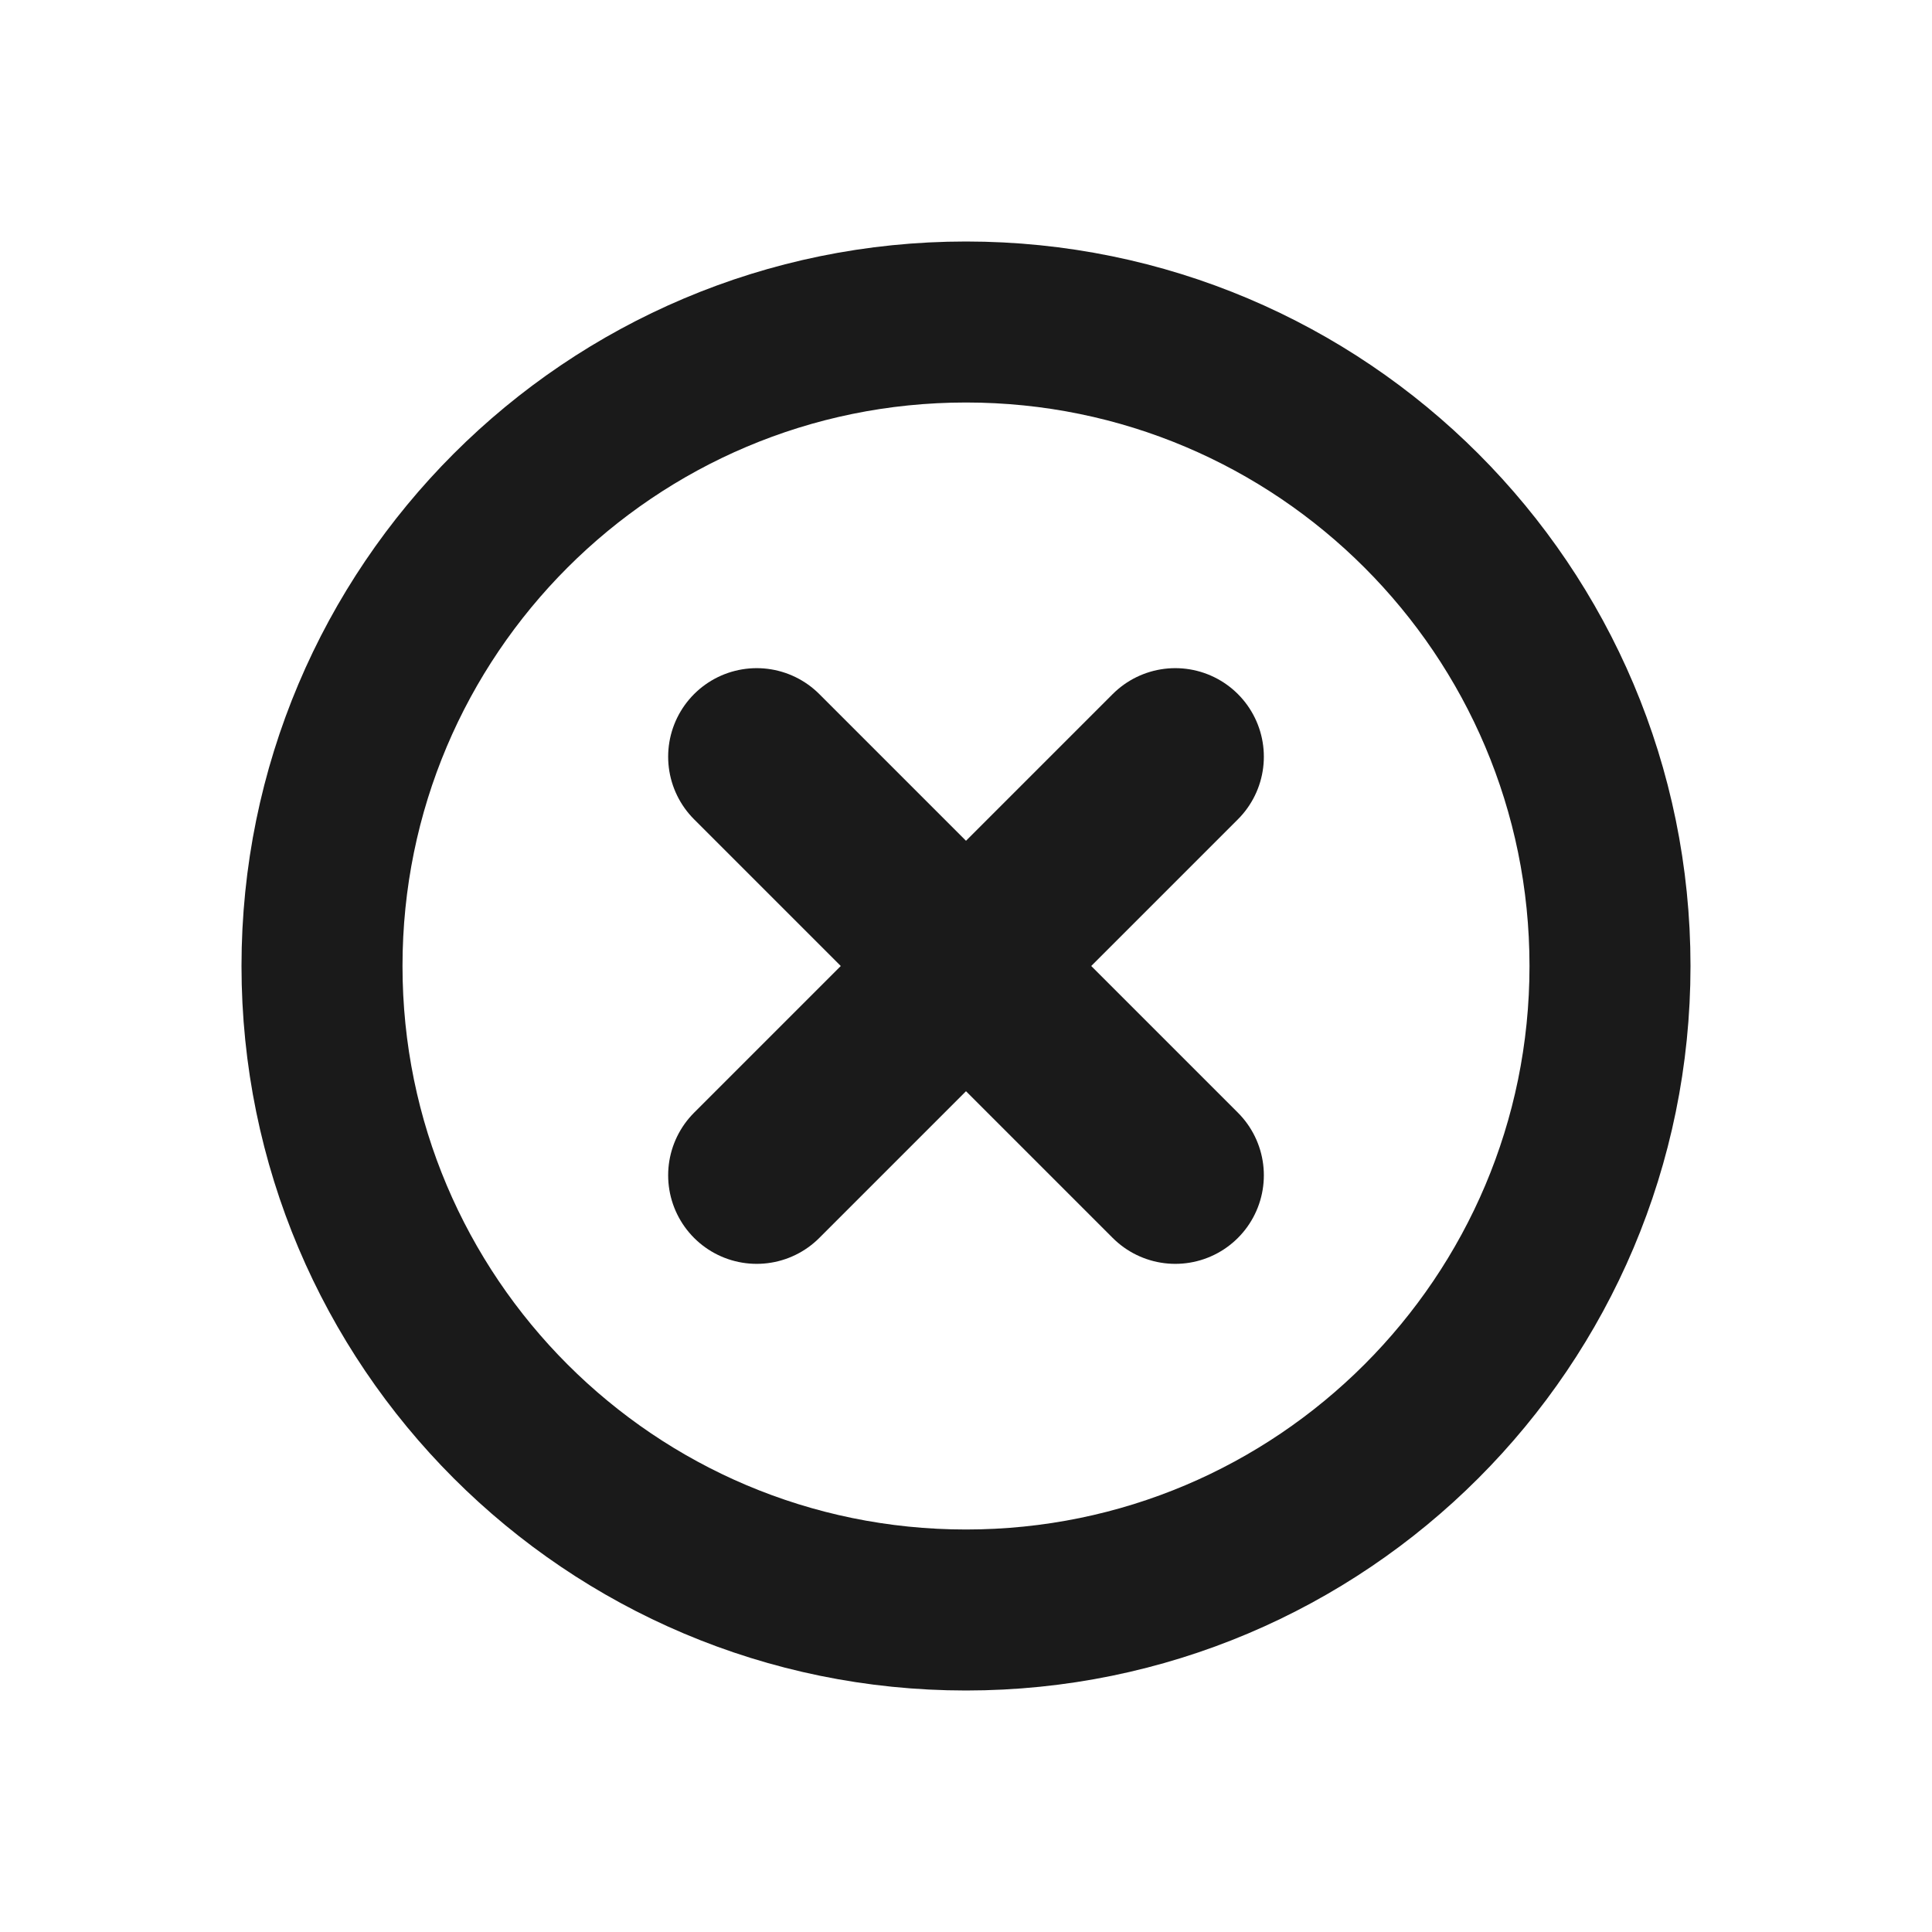
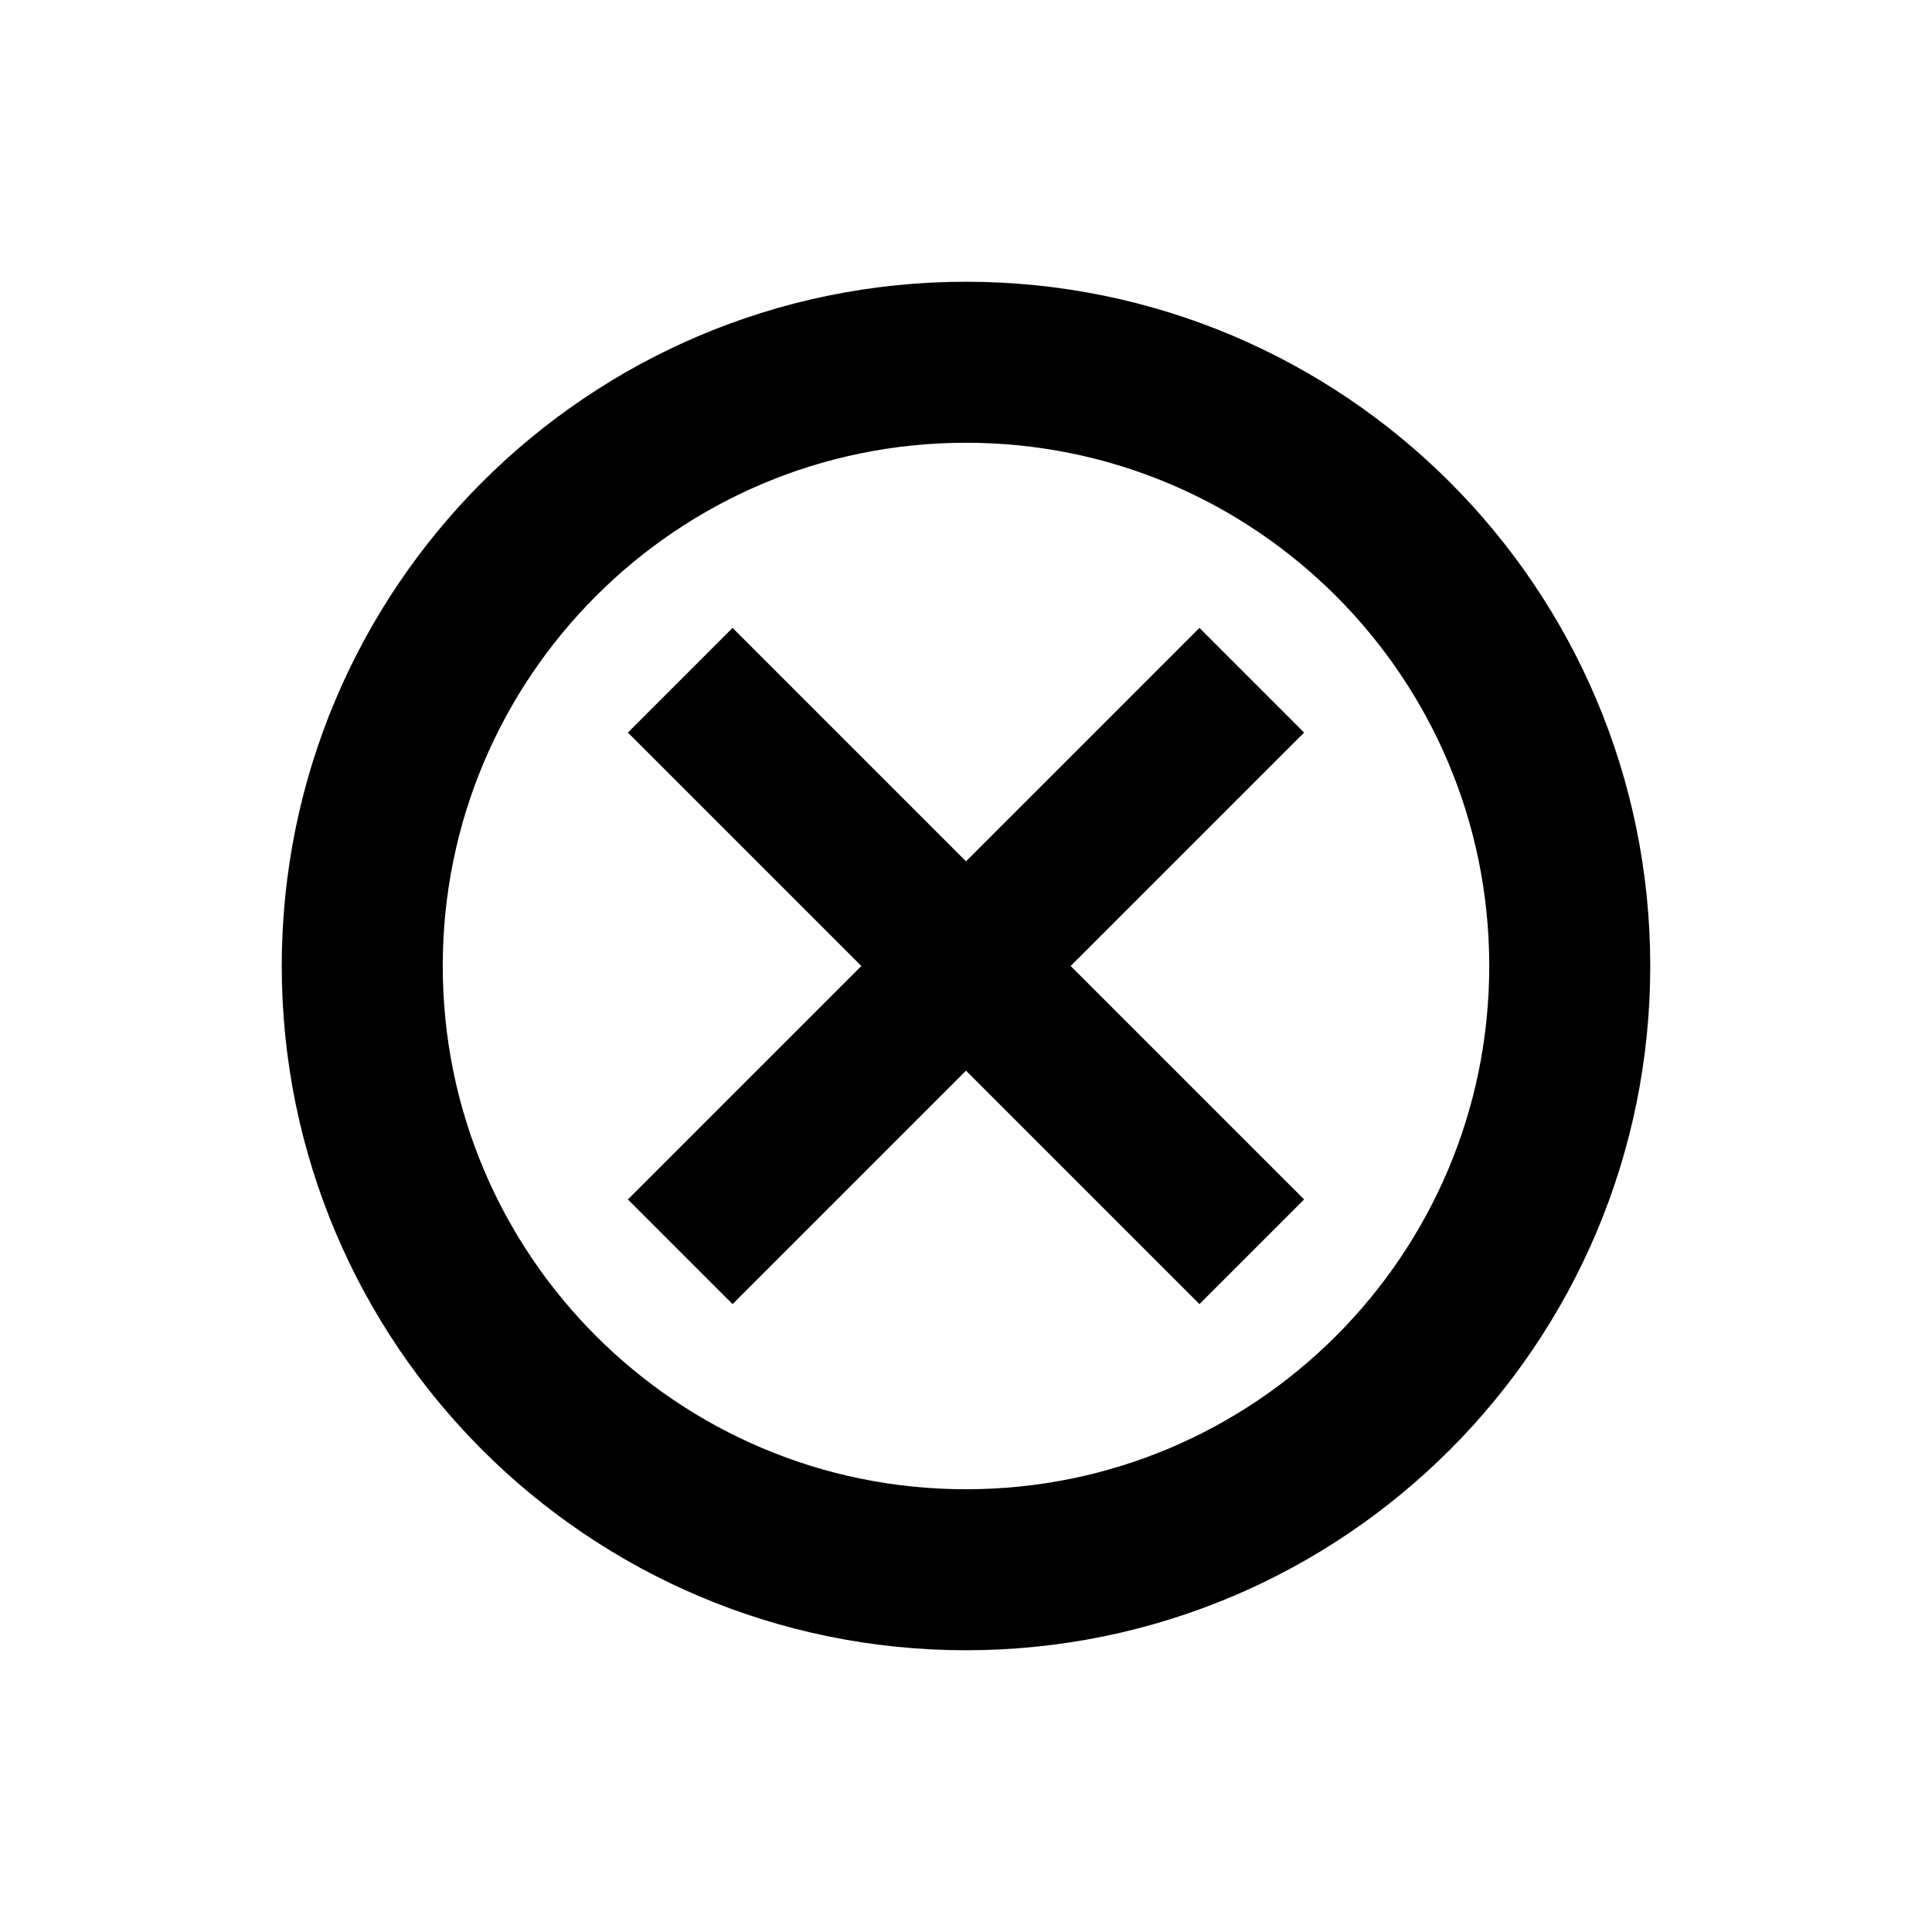
- <svg xmlns="http://www.w3.org/2000/svg" width="24px" height="24px" viewBox="0 0 24 24" version="1.1">
-   <circle fill="none" stroke="#1a1a1a" stroke-width="2" stroke-linecap="round" stroke-linejoin="round" cx="12" cy="12" r="8" />
-   <path fill="none" stroke="#1a1a1a" stroke-width="2.2" stroke-linecap="round" stroke-linejoin="round" d="M9.4 9.4L14.6 14.6M14.6 9.4L9.4 14.6" />
+ <svg xmlns="http://www.w3.org/2000/svg" width="24" height="24" viewBox="0 0 24 24">
+   <g fill="none" stroke="currentColor" stroke-width="2" stroke-linecap="round" stroke-linejoin="round">
+     <path d="M12 4.5a7.5 7.5 0 1 0 0 15 7.5 7.5 0 0 0 0-15z" />
+   </g>
+   <path fill="currentColor" stroke="none" d="M9.1 7.8 12 10.7l2.9-2.9 1.3 1.3-2.9 2.9 2.9 2.9-1.3 1.3-2.9-2.9-2.9 2.9-1.3-1.3 2.9-2.9-2.9-2.9z" />
</svg>
